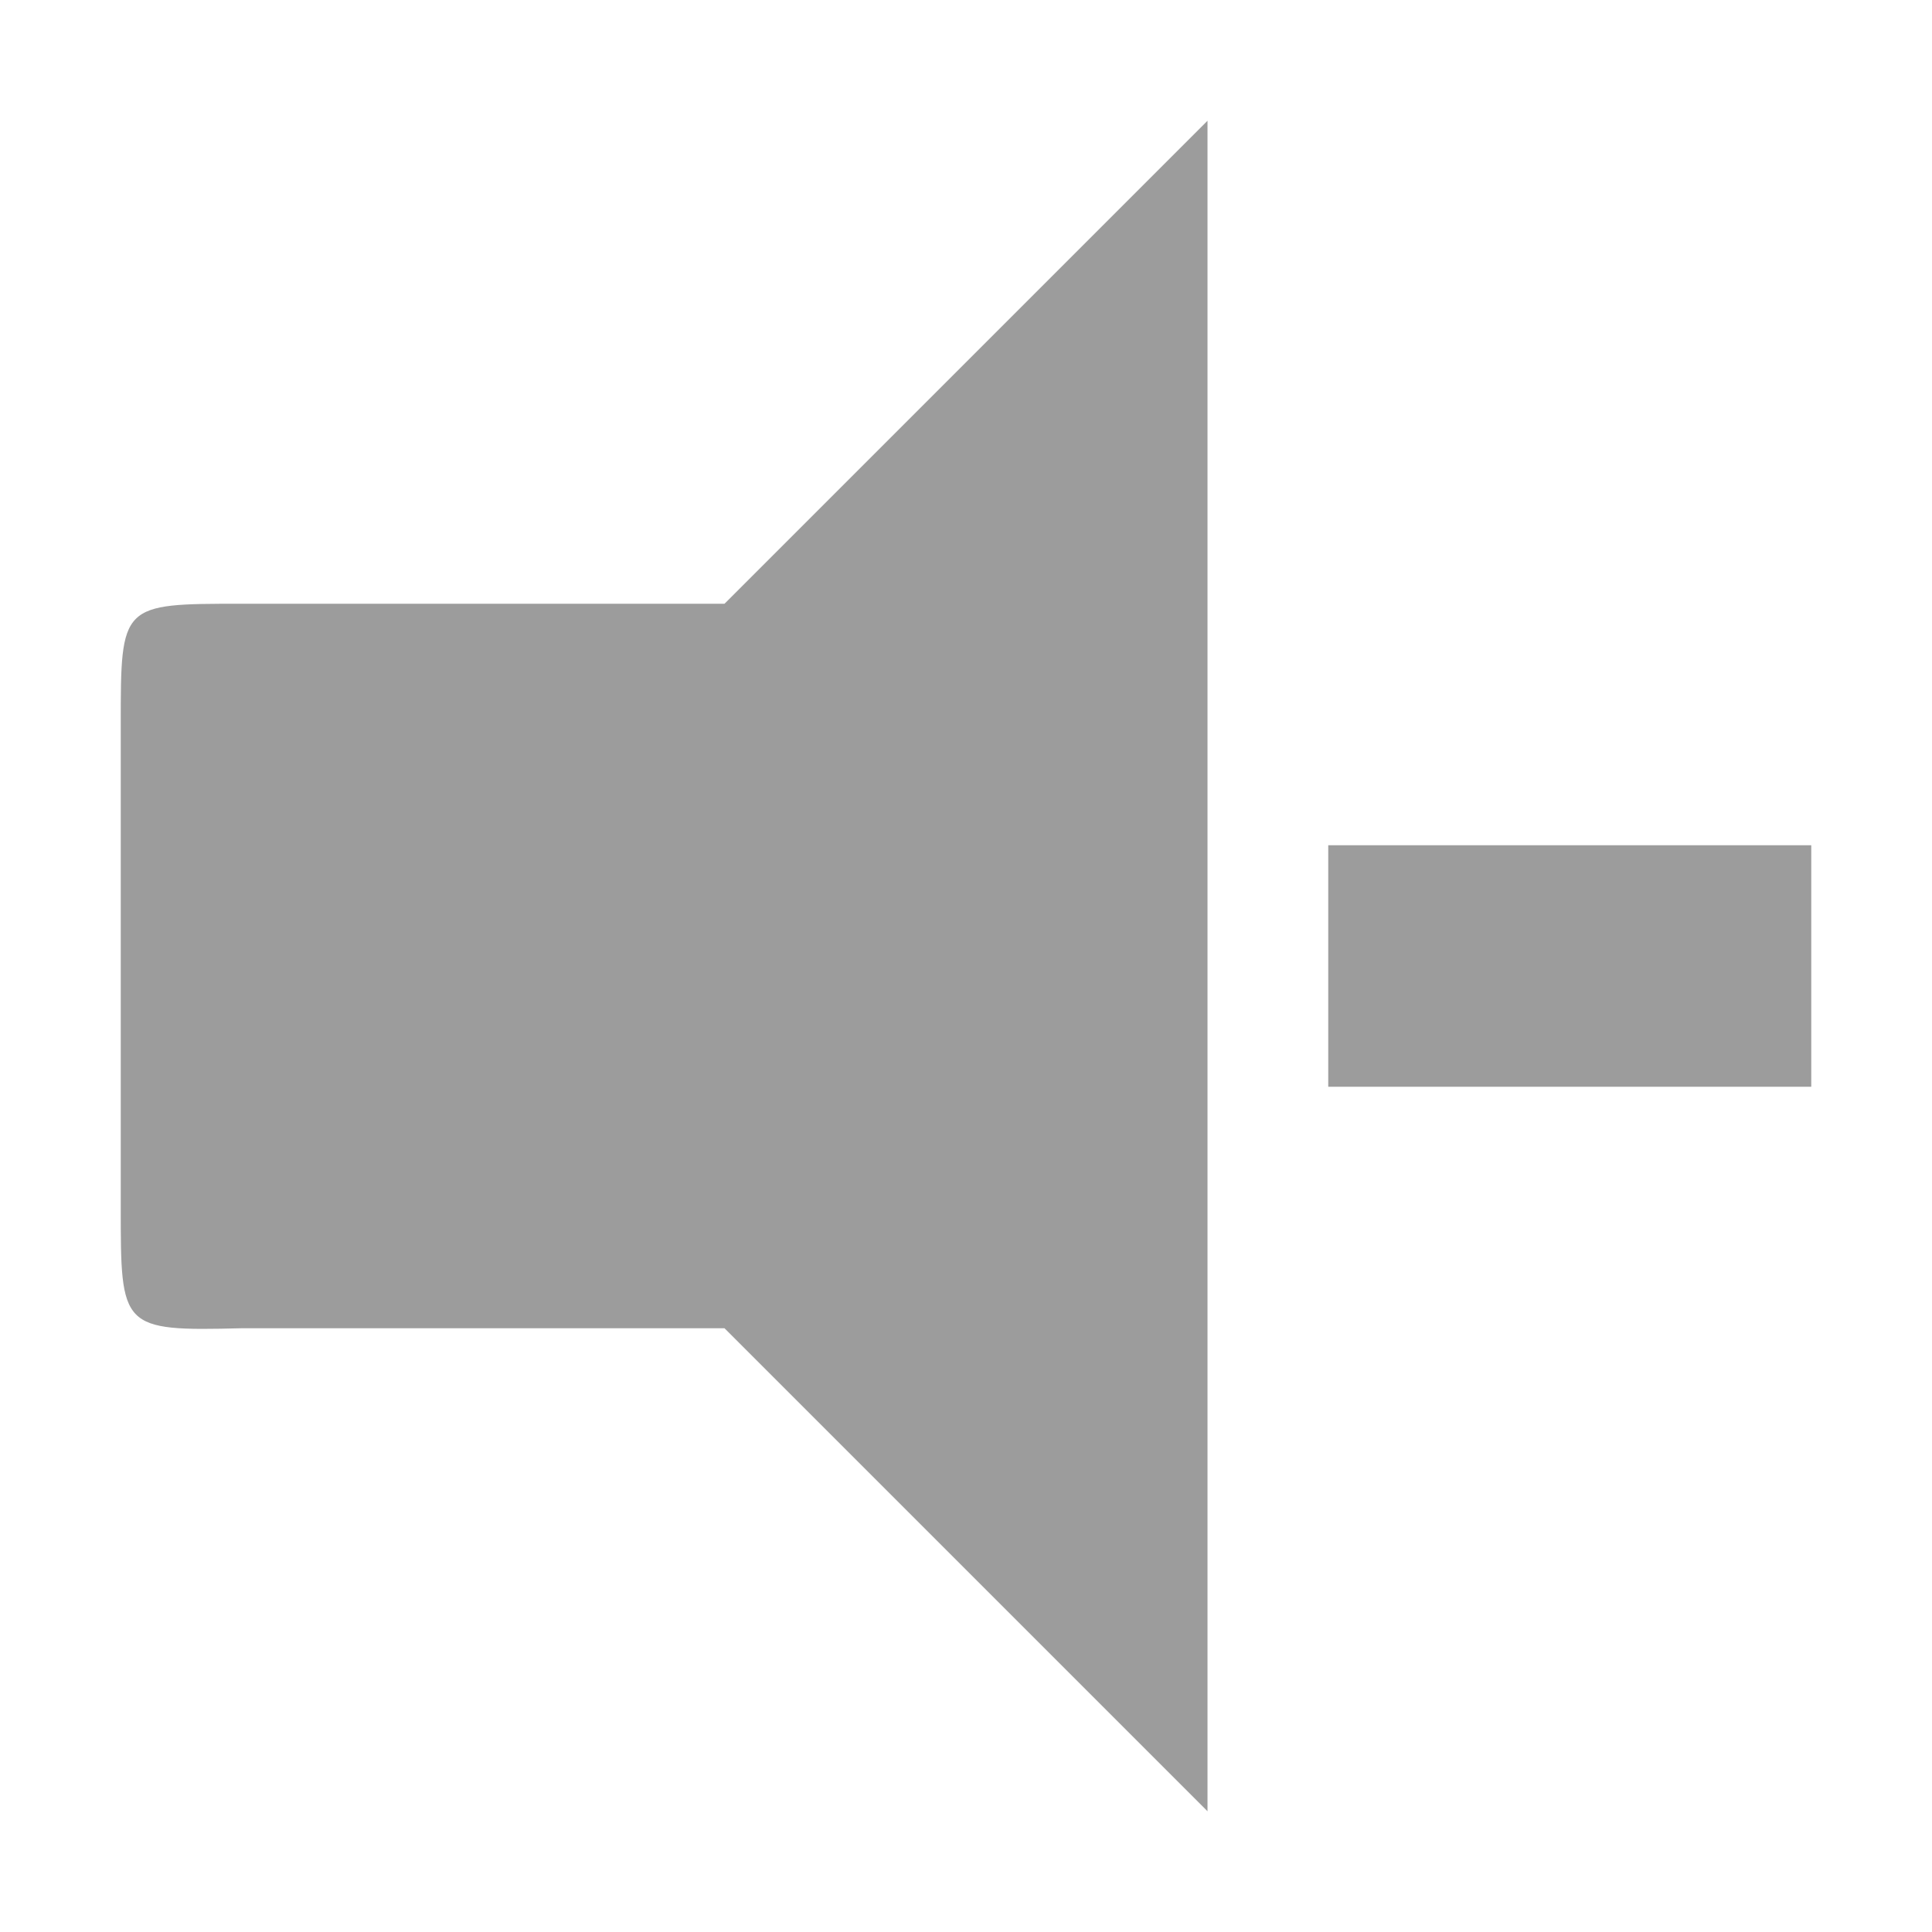
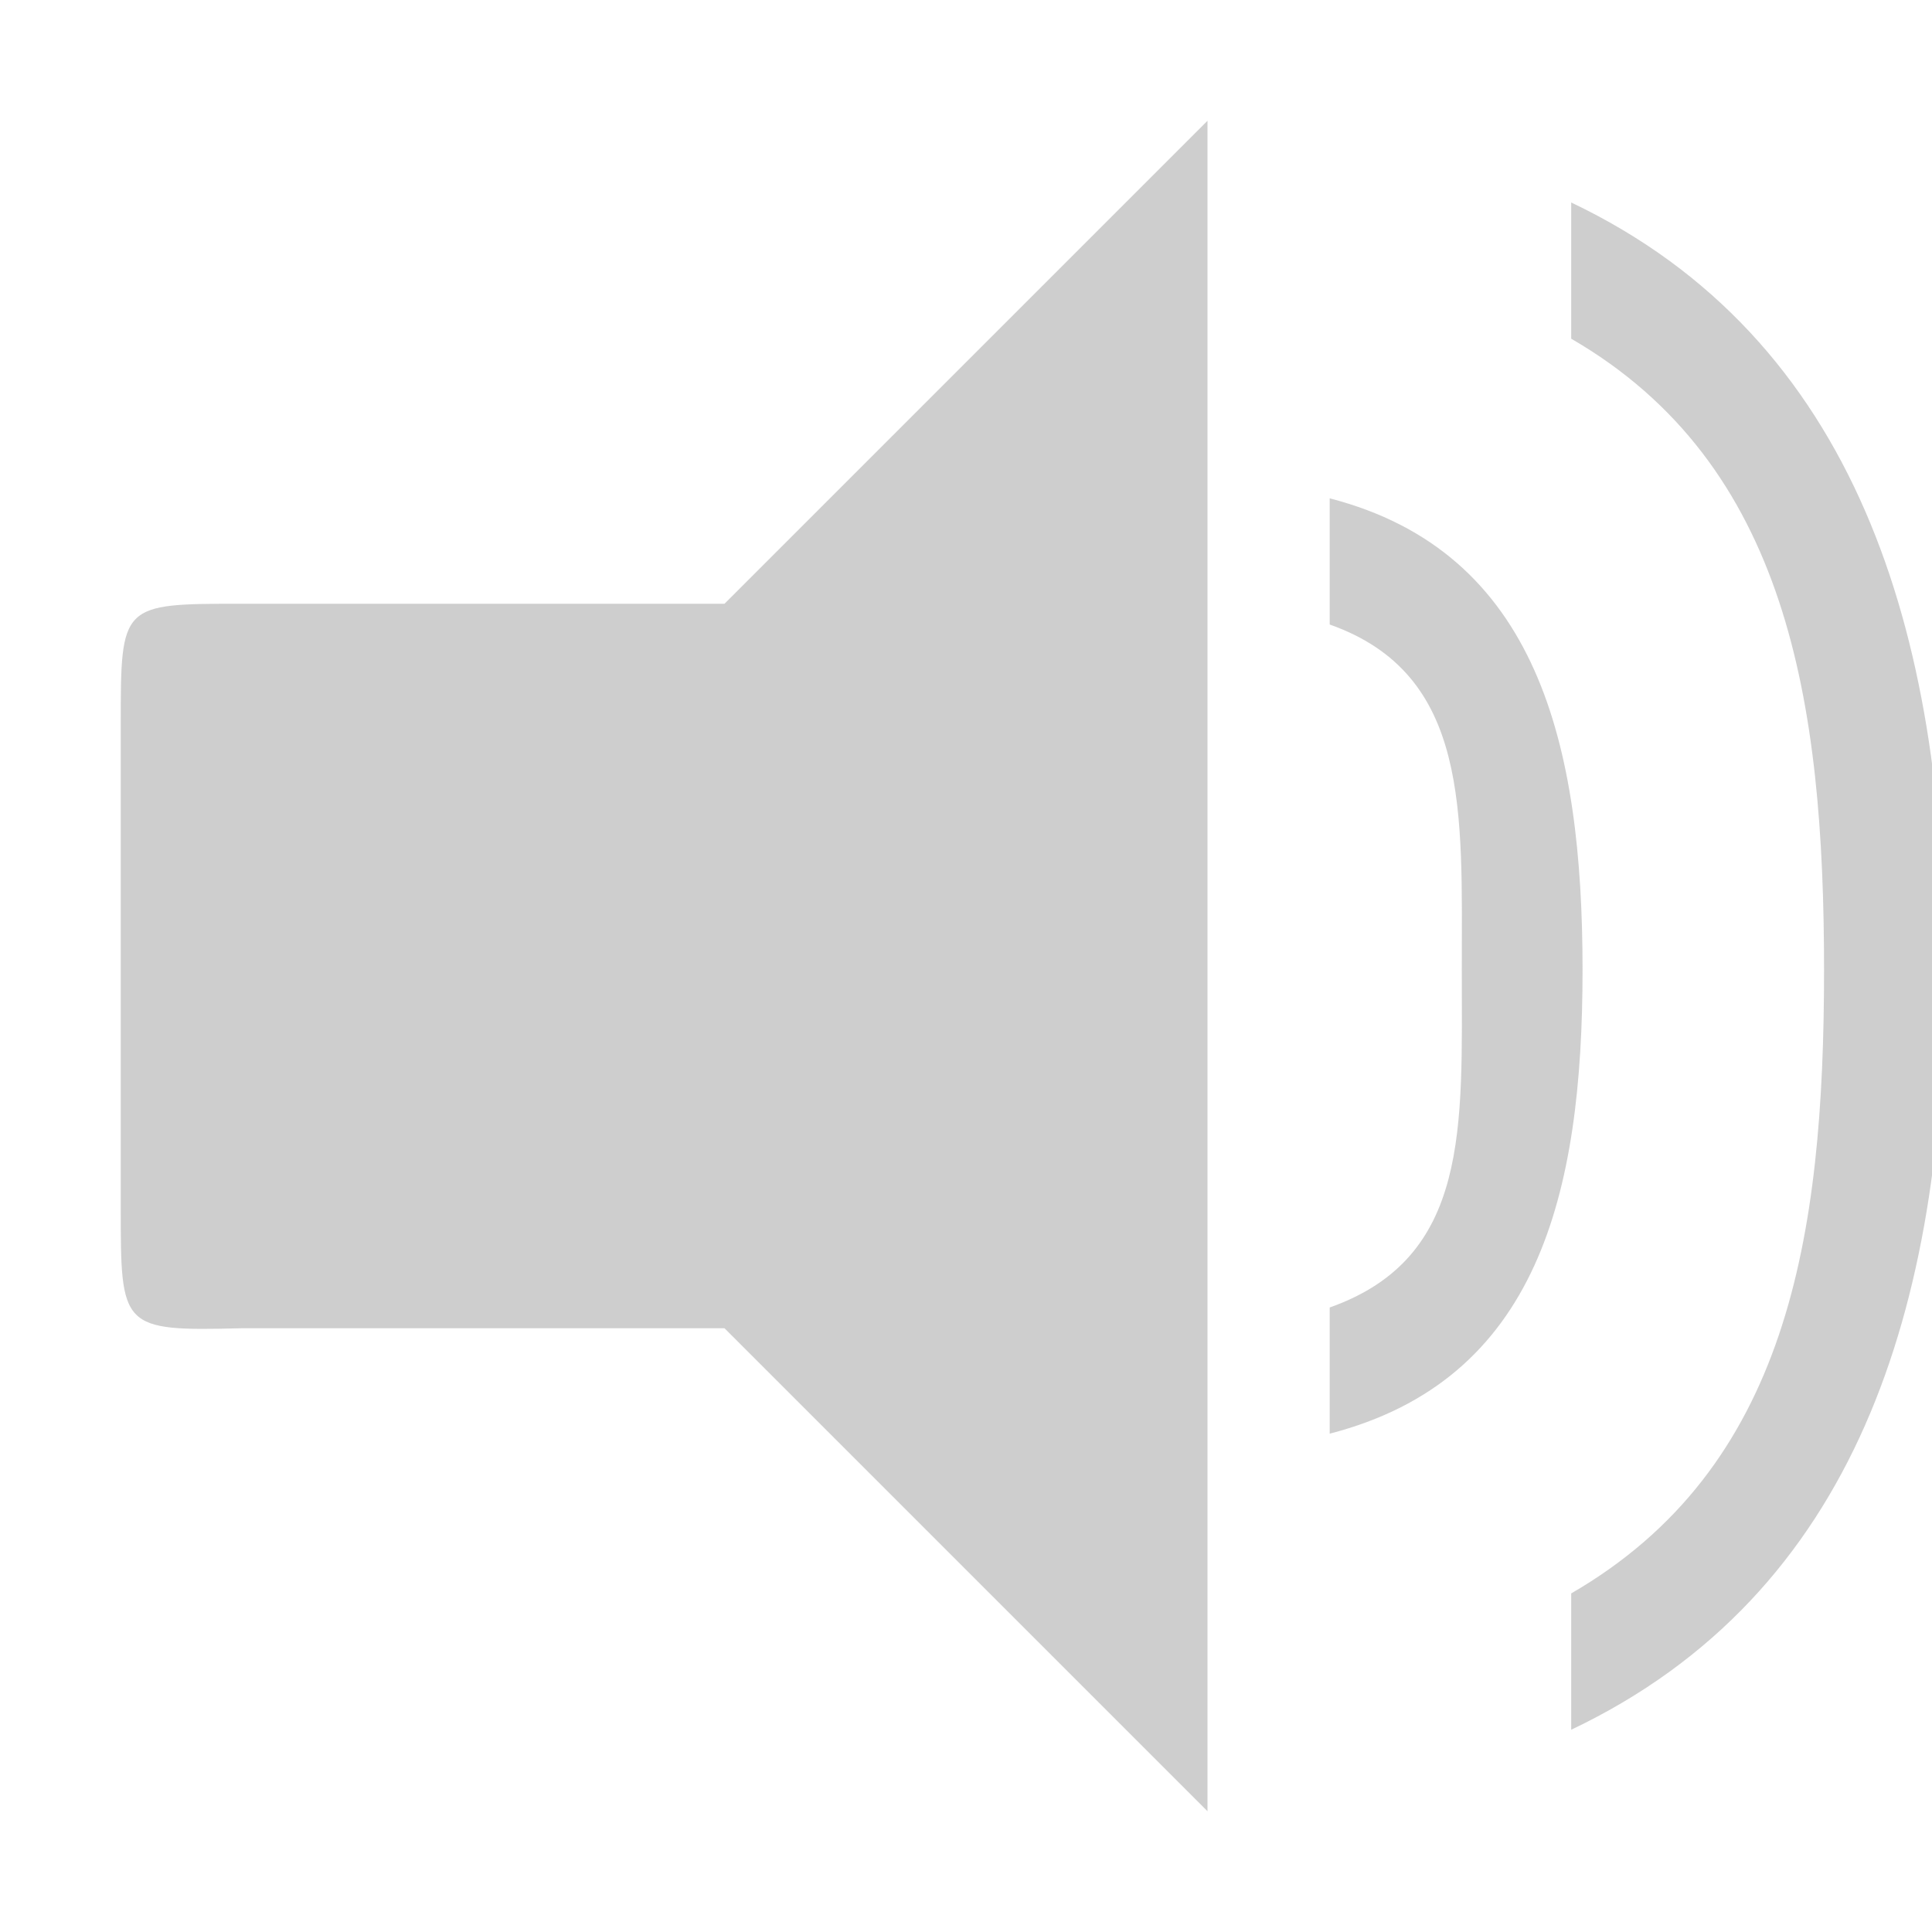
<svg xmlns="http://www.w3.org/2000/svg" xmlns:xlink="http://www.w3.org/1999/xlink" id="svg7384" style="enable-background:new" height="16" width="16" version="1.1">
  <defs id="defs7386">
    <filter id="filter7554" color-interpolation-filters="sRGB">
      <feBlend id="feBlend7556" in2="BackgroundImage" mode="darken" />
    </filter>
    <linearGradient gradientTransform="translate(-1,-2)" gradientUnits="userSpaceOnUse" xlink:href="#linearGradient3678" id="linearGradient2868" y2="19" x2="8.925" y1="6" x1="8.925" />
    <linearGradient id="linearGradient3678">
      <stop offset="0" style="stop-color:#ffffff;stop-opacity:1" id="stop3680" />
      <stop offset="1" style="stop-color:#e6e6e6;stop-opacity:1" id="stop3682" />
    </linearGradient>
    <linearGradient gradientTransform="translate(-2,-1)" gradientUnits="userSpaceOnUse" xlink:href="#linearGradient3678" id="linearGradient2393" y2="21" x2="9" y1="3" x1="9" />
    <linearGradient x1="14" y1="3" x2="14" y2="21" id="linearGradient2398" xlink:href="#linearGradient3587-6-5-3" gradientUnits="userSpaceOnUse" gradientTransform="translate(-1.000123,-5)" />
    <linearGradient id="linearGradient3587-6-5-3">
      <stop id="stop3589-9-2-0" style="stop-color:#000000;stop-opacity:1" offset="0" />
      <stop id="stop3591-7-4-7" style="stop-color:#363636;stop-opacity:1" offset="1" />
    </linearGradient>
    <linearGradient x1="66.097" y1="9.364" x2="66.097" y2="27.364" id="linearGradient2395" xlink:href="#linearGradient3587-6-5-3" gradientUnits="userSpaceOnUse" gradientTransform="translate(-52.0968,-11.36383)" />
    <linearGradient x1="4.955" y1="2.684" x2="4.955" y2="13.496" id="linearGradient7390" xlink:href="#linearGradient3587-6-5-3" gradientUnits="userSpaceOnUse" />
    <linearGradient x1="7.911" y1="4.576" x2="7.911" y2="11.649" id="linearGradient7392" xlink:href="#linearGradient3587-6-5-3" gradientUnits="userSpaceOnUse" />
    <linearGradient x1="10.187" y1="2.774" x2="10.187" y2="13.317" id="linearGradient7394" xlink:href="#linearGradient3587-6-5-3" gradientUnits="userSpaceOnUse" />
    <linearGradient x1="13.917" y1="0.882" x2="13.917" y2="15.183" id="linearGradient7396" xlink:href="#linearGradient3587-6-5-3" gradientUnits="userSpaceOnUse" />
    <linearGradient id="linearGradient5263">
      <stop id="stop5265" style="stop-color:#a0d5ff;stop-opacity:1" offset="0" />
      <stop id="stop5267" style="stop-color:#a0d5ff;stop-opacity:1" offset="1" />
    </linearGradient>
  </defs>
-   <path id="path979" d="M 10,1 6,5 H 2 C 1,5 1,5 1,6 v 4 c 0,1 3.1e-4,1.025 1,1 h 4 l 4,4 z" style="clip-rule:evenodd;fill:#000000;fill-opacity:0.39;fill-rule:evenodd;stroke-linejoin:round;stroke-miterlimit:1.414" />
-   <path style="fill:#000000;stroke:none;stroke-width:1px;stroke-linecap:butt;stroke-linejoin:miter;stroke-opacity:1;fill-opacity:0.39" d="m 11,7 v 2 h 4 V 7 Z" id="path937" />
+   <path id="path979" d="M 10,1 6,5 H 2 C 1,5 1,5 1,6 v 4 c 0,1 3.1e-4,1.025 1,1 h 4 l 4,4 z m 3.012,0.676 v 1.129 c 1.793,1.038 2.094,3.008 2.094,5.227 0,2.219 -0.301,4.126 -2.094,5.164 v 1.129 c 2.364,-1.124 3.094,-3.503 3.094,-6.293 0,-2.79 -0.73,-5.231 -3.094,-6.355 z m -2,2.451 v 1.045 c 1.165,0.412 1.094,1.554 1.094,2.859 0,1.305 0.071,2.385 -1.094,2.797 v 1.045 c 1.724,-0.445 2.094,-1.98 2.094,-3.842 0,-1.862 -0.37,-3.459 -2.094,-3.904 z" style="clip-rule:evenodd;fill:#202020;fill-rule:evenodd;stroke-linejoin:round;stroke-miterlimit:1.414;fill-opacity:0.22" />
</svg>
